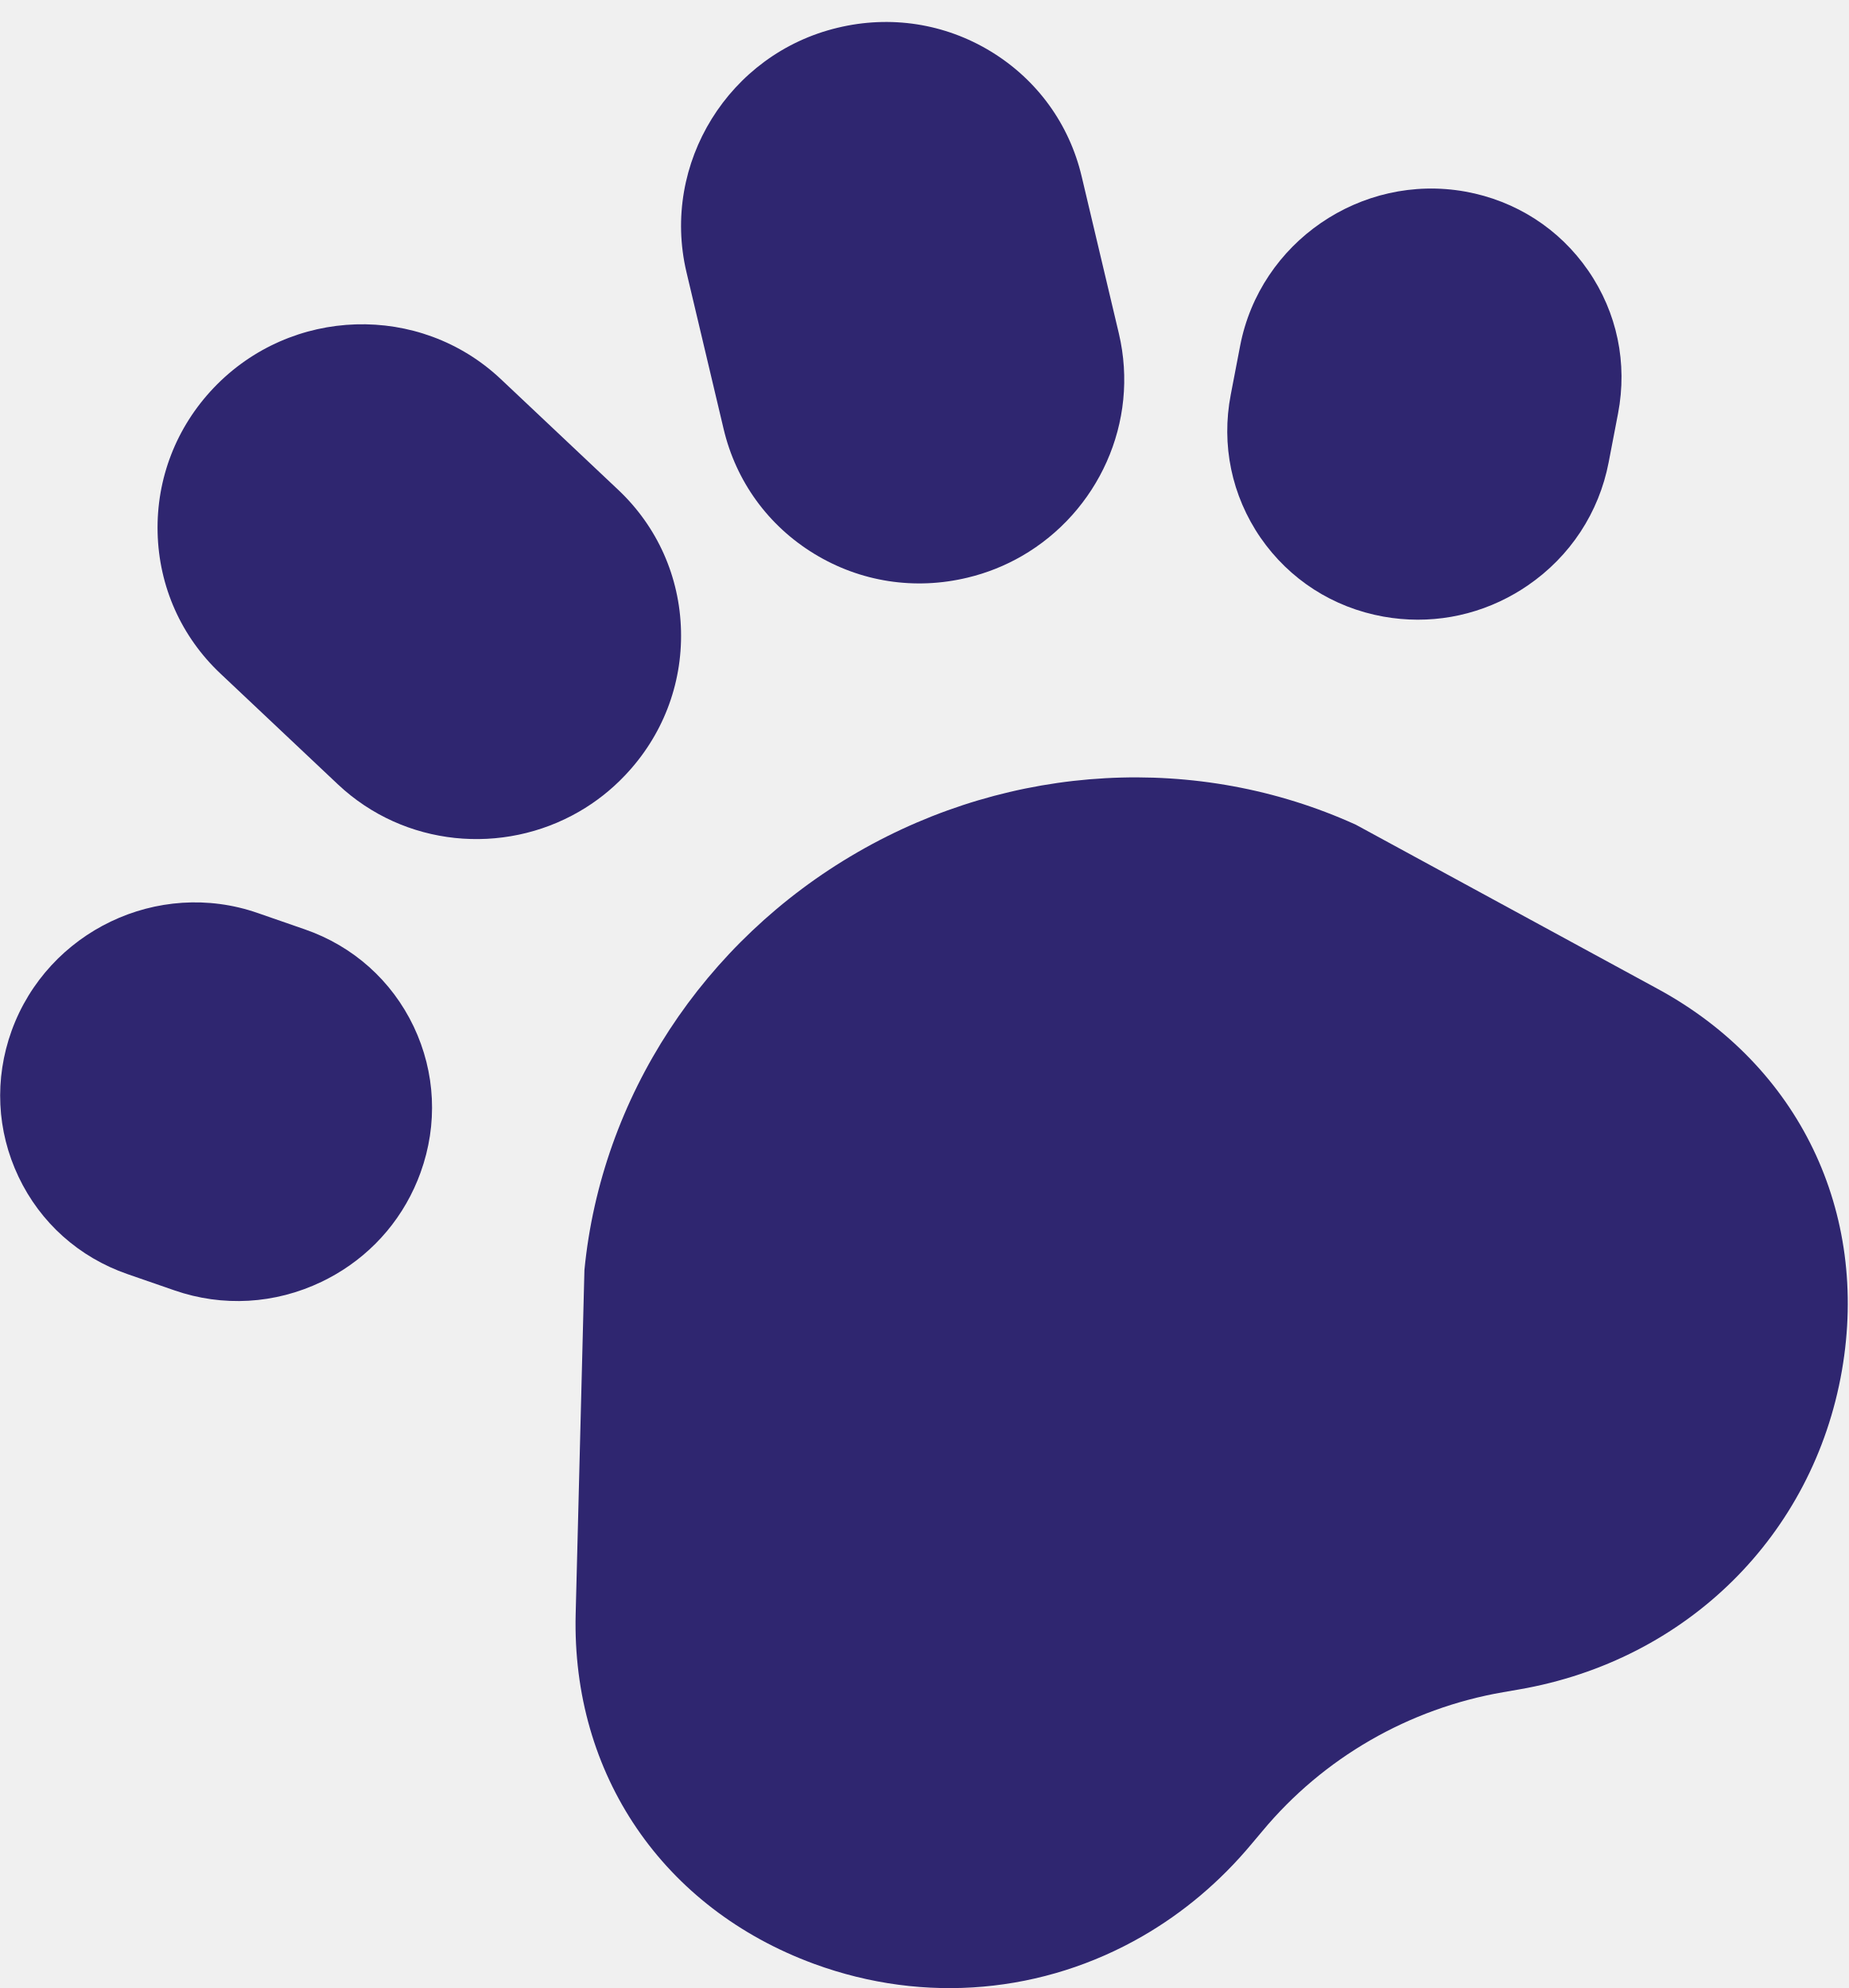
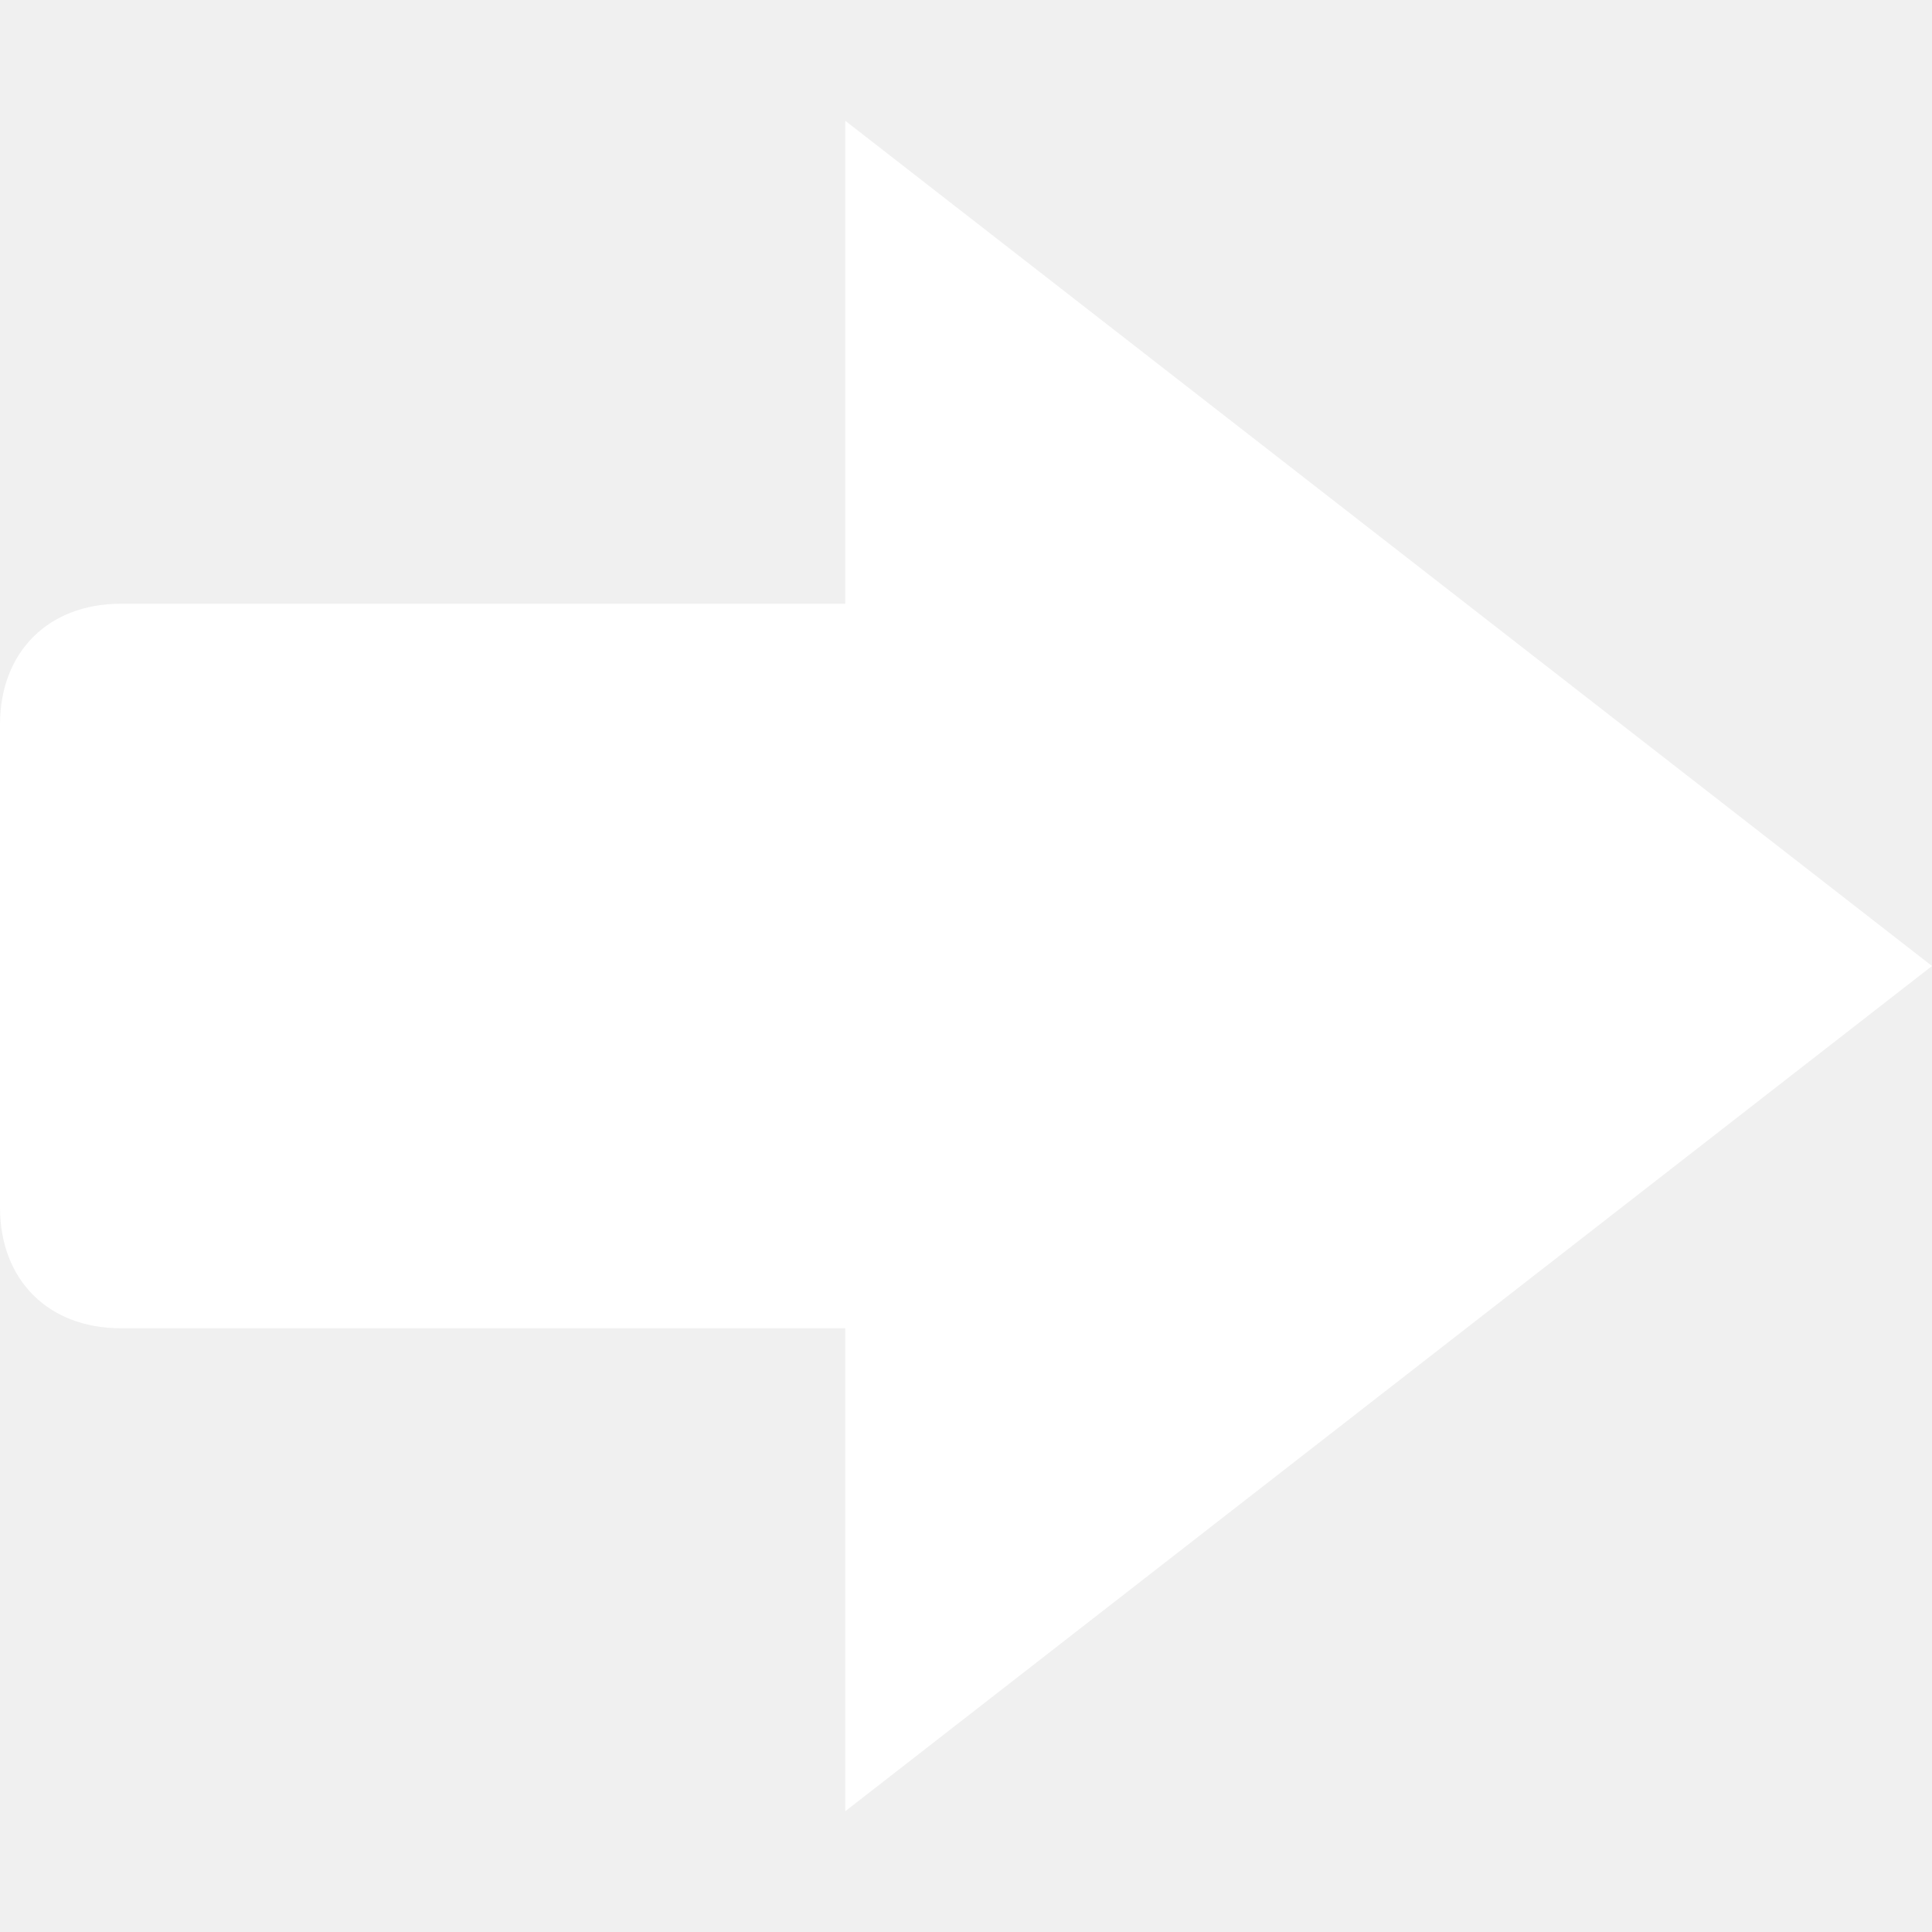
- <svg xmlns="http://www.w3.org/2000/svg" width="53px" height="57px" viewBox="0 0 53 57" version="1.1">
-   <defs />
-   <g id="Page-1" stroke="none" stroke-width="1" fill="none" fill-rule="evenodd">
-     <g id="paw" transform="translate(-8, -7)" fill-rule="nonzero" fill="#2F2670">
-       <g transform="translate(35.51666, 35.51666) rotate(-30) translate(-35.51666, -35.51666) translate(9.51666, 9.51666)" id="Shape">
-         <path d="M13.573,11.865 C14.327,14.374 16.653,16 19.169,16 C19.718,16 20.276,15.923 20.827,15.759 C22.32,15.32 23.552,14.33 24.293,12.972 C25.035,11.613 25.199,10.049 24.755,8.569 L23.427,4.135 C22.509,1.079 19.262,-0.667 16.173,0.24 C14.68,0.68 13.448,1.671 12.707,3.028 C11.965,4.387 11.801,5.951 12.245,7.431 L13.573,11.865 Z" />
-         <path d="M32.173,15.759 C32.724,15.923 33.282,16 33.831,16 C36.347,16 38.673,14.374 39.427,11.865 L40.755,7.432 C41.199,5.952 41.035,4.388 40.293,3.029 C39.552,1.672 38.32,0.682 36.827,0.242 C33.754,-0.671 30.494,1.08 29.573,4.136 L28.245,8.57 C27.801,10.049 27.965,11.614 28.707,12.972 C29.448,14.33 30.68,15.32 32.173,15.759 Z" />
-         <path d="M10.061,22.689 C11.185,21.741 11.866,20.419 11.983,18.964 C12.097,17.509 11.633,16.098 10.671,14.989 L9.739,13.912 C7.762,11.622 4.265,11.35 1.939,13.307 C0.817,14.255 0.134,15.578 0.018,17.032 C-0.099,18.487 0.366,19.899 1.327,21.009 L2.259,22.085 C3.219,23.195 4.559,23.869 6.033,23.983 C6.18,23.994 6.329,24 6.474,24 C7.79,24 9.05,23.542 10.061,22.689 Z" />
-         <path d="M50.061,13.306 C47.74,11.349 44.24,11.624 42.261,13.91 L41.329,14.987 C40.367,16.097 39.903,17.508 40.017,18.964 C40.134,20.418 40.815,21.741 41.939,22.689 C42.95,23.542 44.21,24 45.526,24 C45.671,24 45.82,23.994 45.967,23.983 C47.441,23.869 48.781,23.194 49.741,22.085 L50.673,21.008 C51.634,19.898 52.099,18.487 51.982,17.031 C51.866,15.577 51.183,14.254 50.061,13.306 Z" />
-         <path d="M38.269,27.46 C35.377,23.414 30.603,21 25.5,21 C20.397,21 15.623,23.414 12.731,27.46 L7.582,35.876 C5.185,39.798 5.532,44.434 8.485,47.977 C10.664,50.59 13.782,52 17.04,52 C18.379,52 19.74,51.762 21.071,51.272 L21.518,51.11 C24.087,50.162 26.915,50.165 29.489,51.111 L29.925,51.271 C34.503,52.955 39.44,51.661 42.515,47.977 C45.468,44.434 45.815,39.798 43.418,35.876 L38.269,27.46 Z" />
-       </g>
-     </g>
+ <svg xmlns="http://www.w3.org/2000/svg" width="16" height="16" viewBox="0 0 16 16">
+   <g class="nc-icon-wrapper" fill="#ffffff">
+     <path fill="#ffffff" d="M7,5H1C0.4,5,0,5.4,0,6v4c0,0.6,0.4,1,1,1h6v4l9-7L7,1V5z" />
  </g>
</svg>
